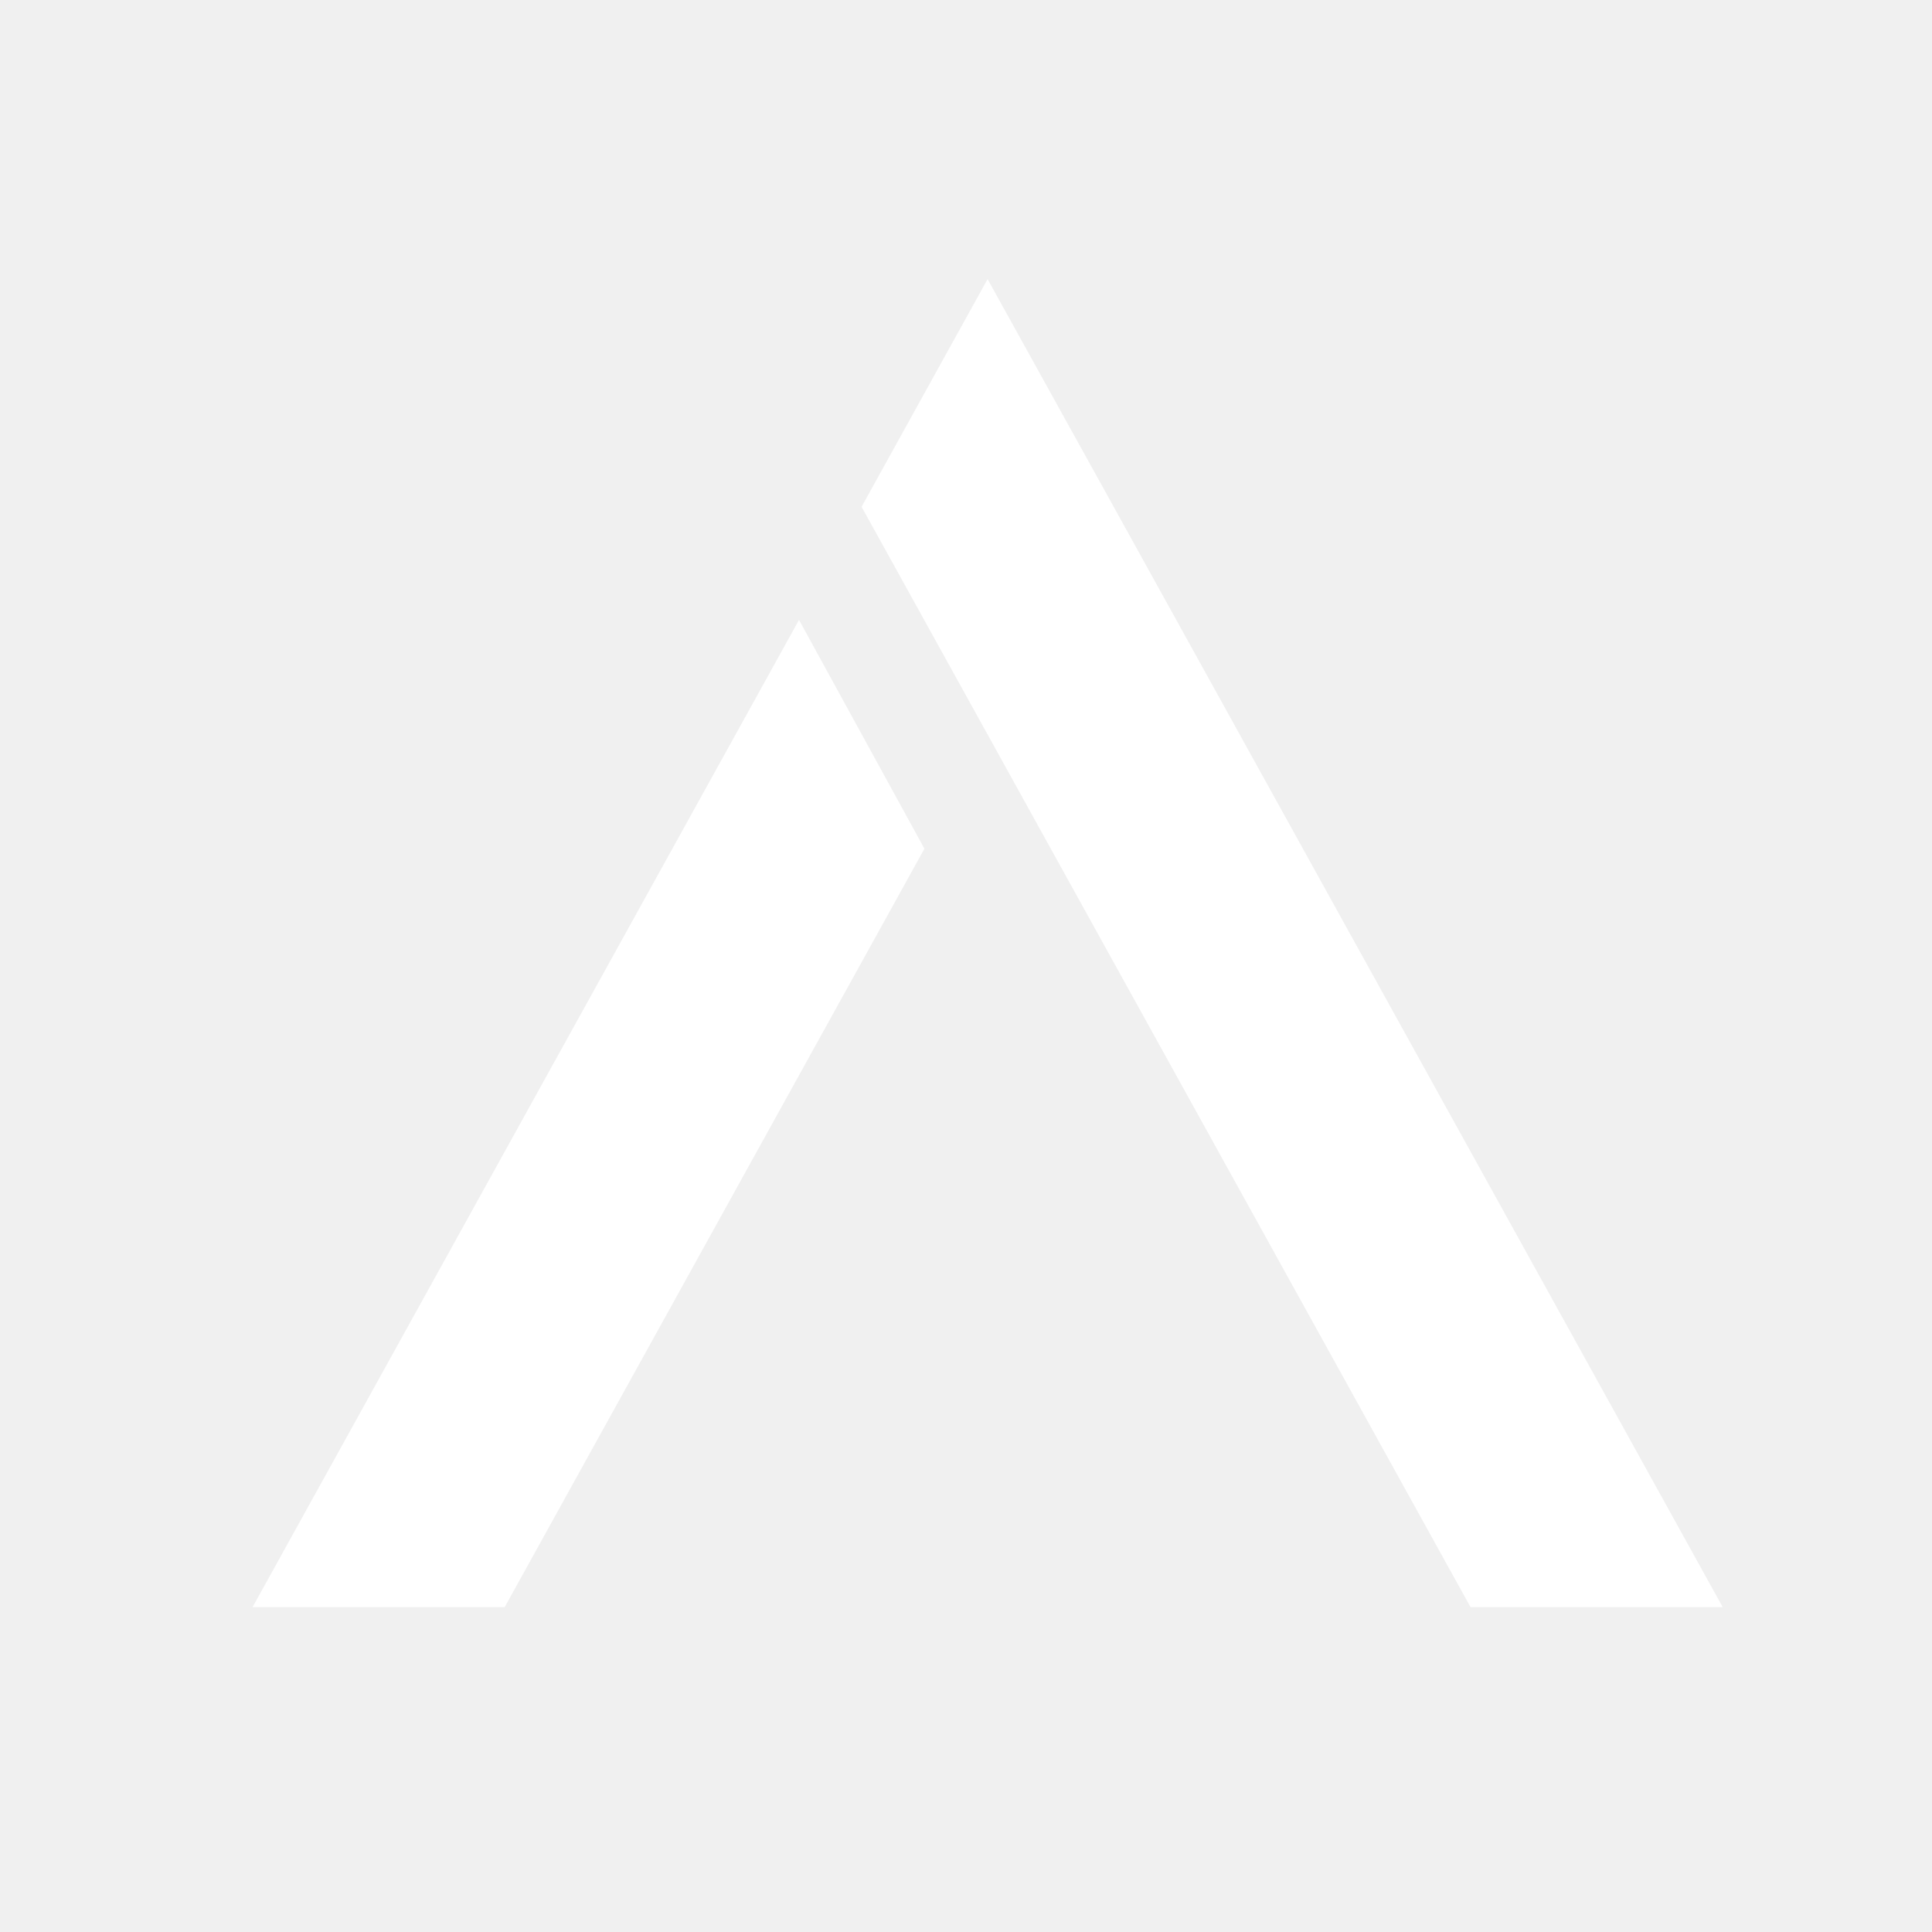
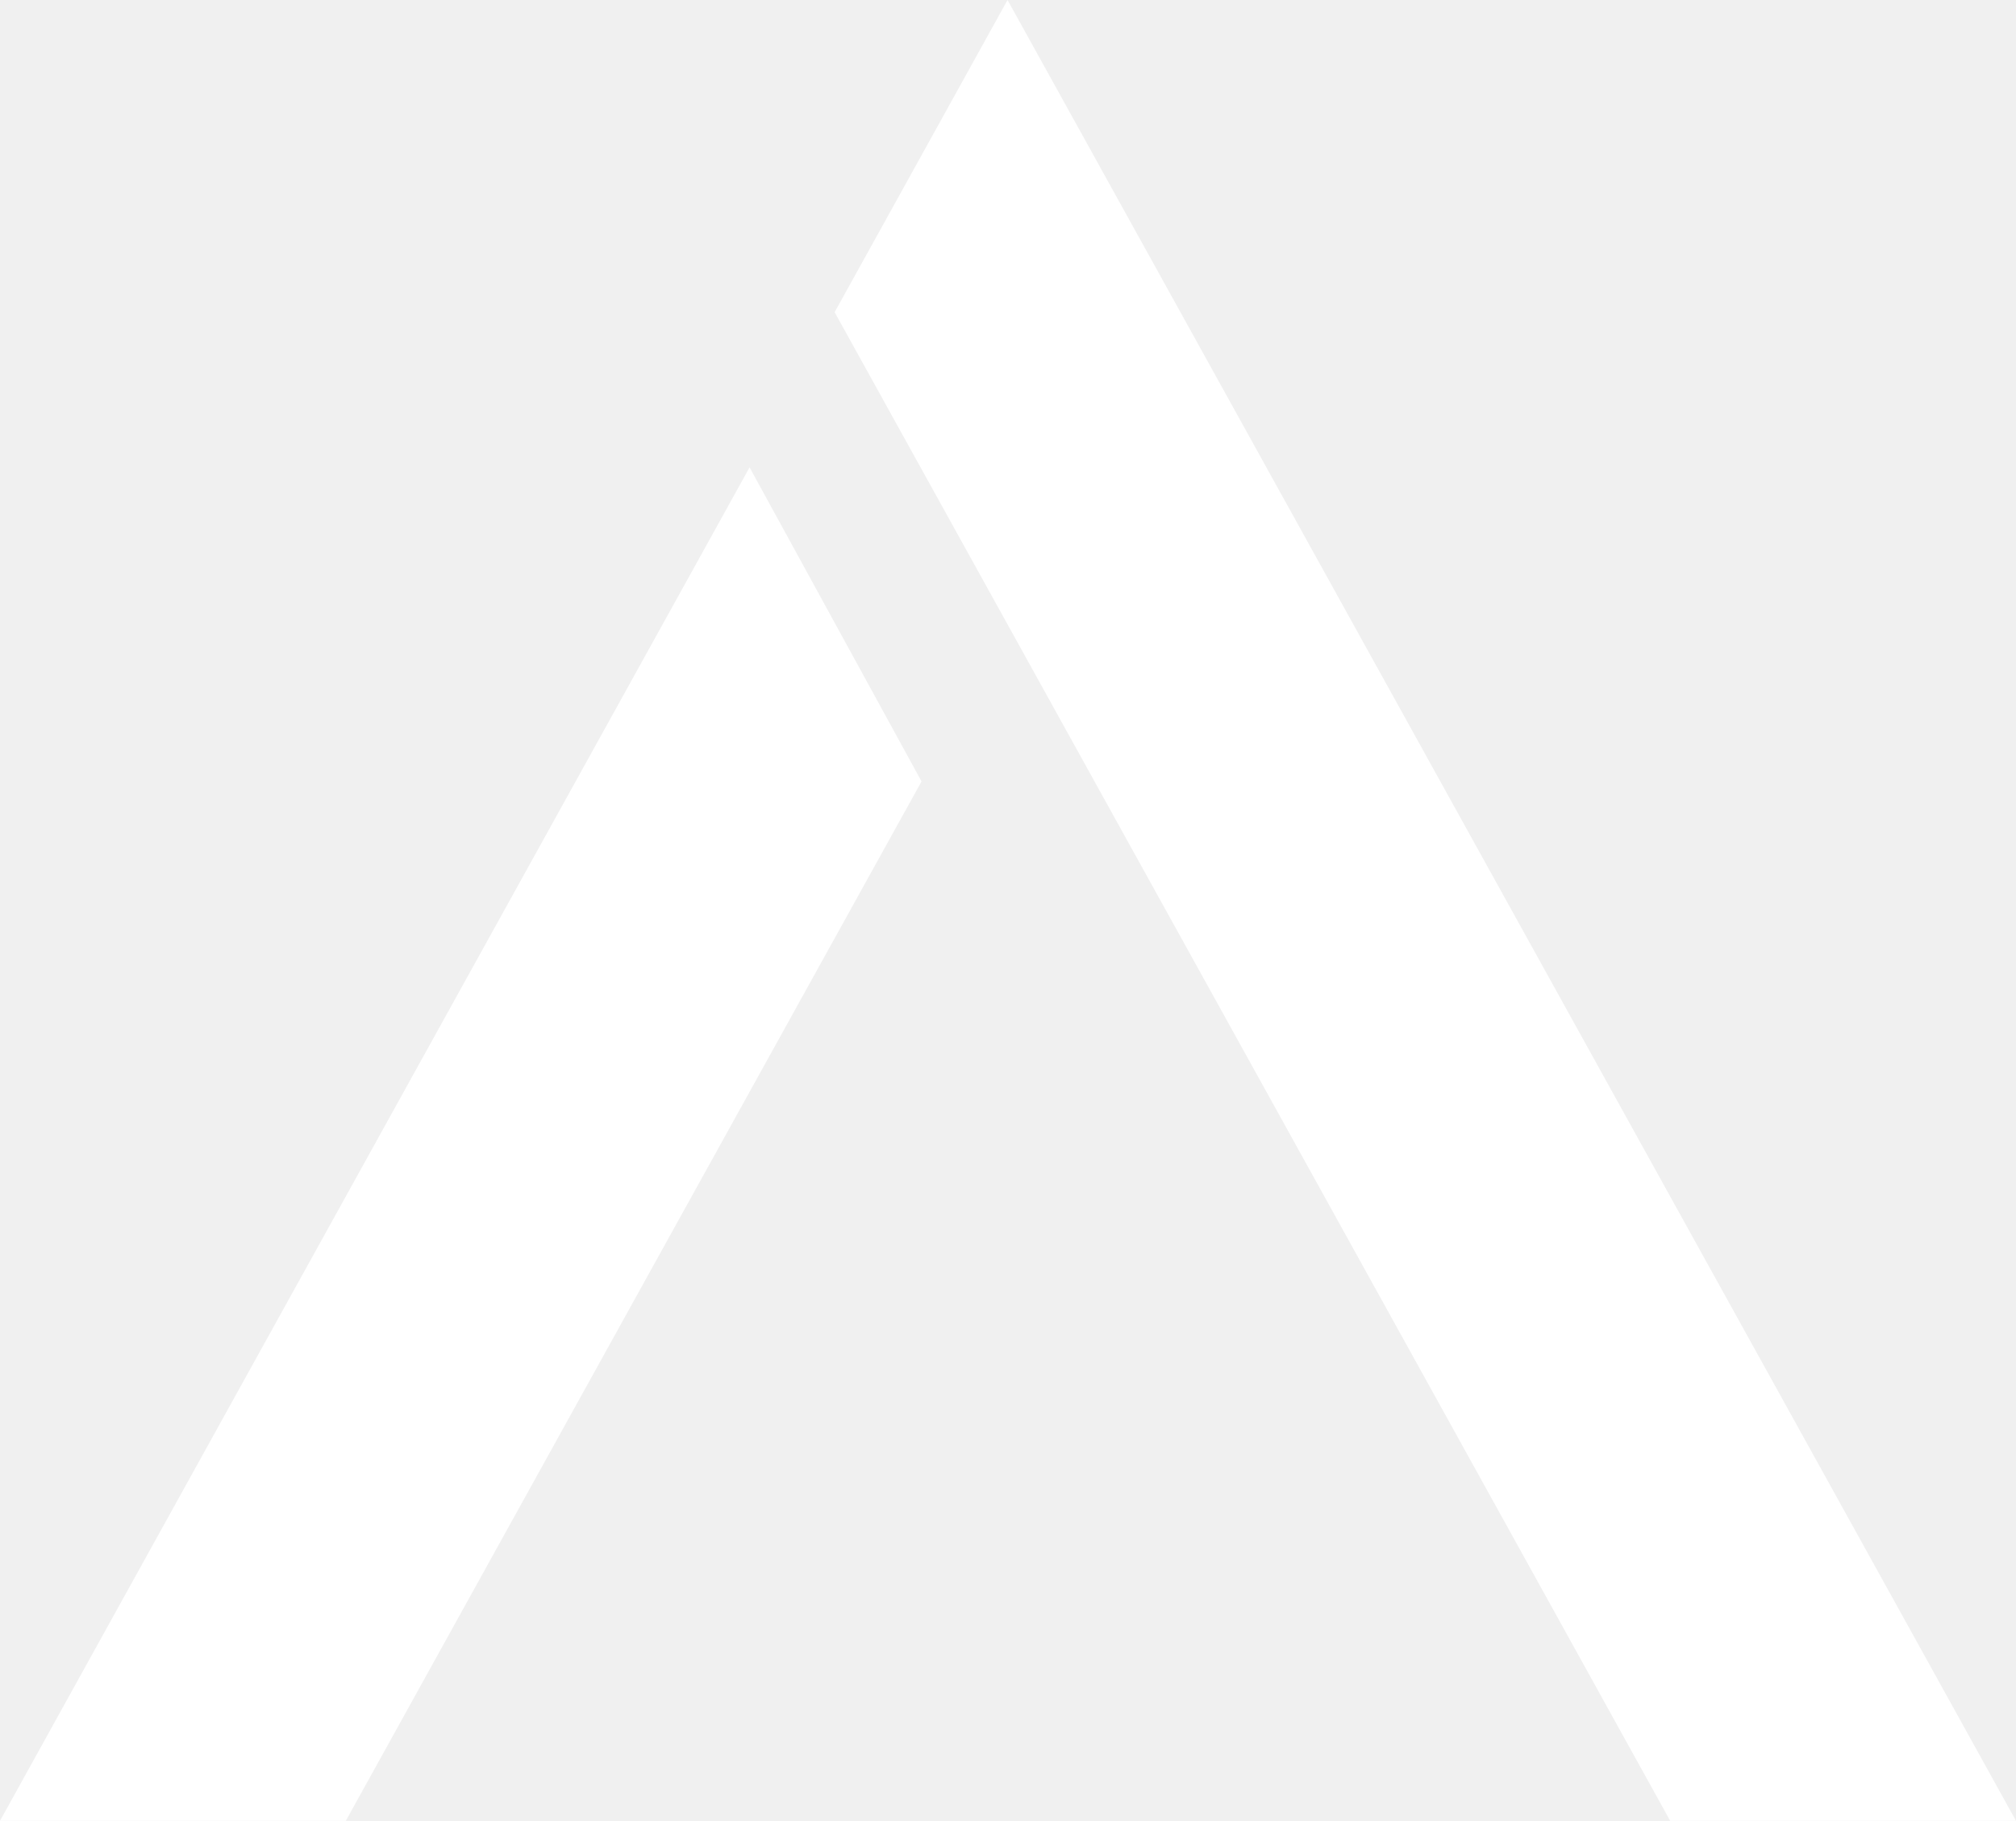
- <svg xmlns="http://www.w3.org/2000/svg" id="uuid-6bb771c4-5c15-480a-be36-a4f5ba3e8395" data-name="Layer 1" viewBox="0 0 283.46 283.46">
-   <defs>
-     <style>
-       .uuid-2022eb3b-7b0f-41a5-8545-0cc21c502f7b {
-         fill: #fff;
-         stroke-width: 0px;
-       }
-     </style>
-   </defs>
-   <path class="uuid-2022eb3b-7b0f-41a5-8545-0cc21c502f7b" d="m117.23,90.95l18.4,33.57-61.58,111.27h-36.99L117.23,90.95Zm135.52,144.84h-37l-70.85-128.02-18.49-33.41,18.48-33.4v-.02s18.51,33.42,18.51,33.42l89.35,161.43Z" />
+ <svg xmlns="http://www.w3.org/2000/svg" version="1.1" id="uuid-6bb771c4-5c15-480a-be36-a4f5ba3e8395" x="0px" y="0px" viewBox="0 0 215.7 194.8" style="enable-background:new 0 0 215.7 194.8;" xml:space="preserve">
+   <style type="text/css">
+ 	.st0{fill:#FFFFFF;}
+ </style>
+   <path class="st0" d="M80.2,50l18.4,33.6L37,194.8H0L80.2,50z M215.7,194.8h-37l-70.9-128L89.3,33.4L107.8,0v0l18.5,33.4L215.7,194.8  L215.7,194.8z" />
</svg>
